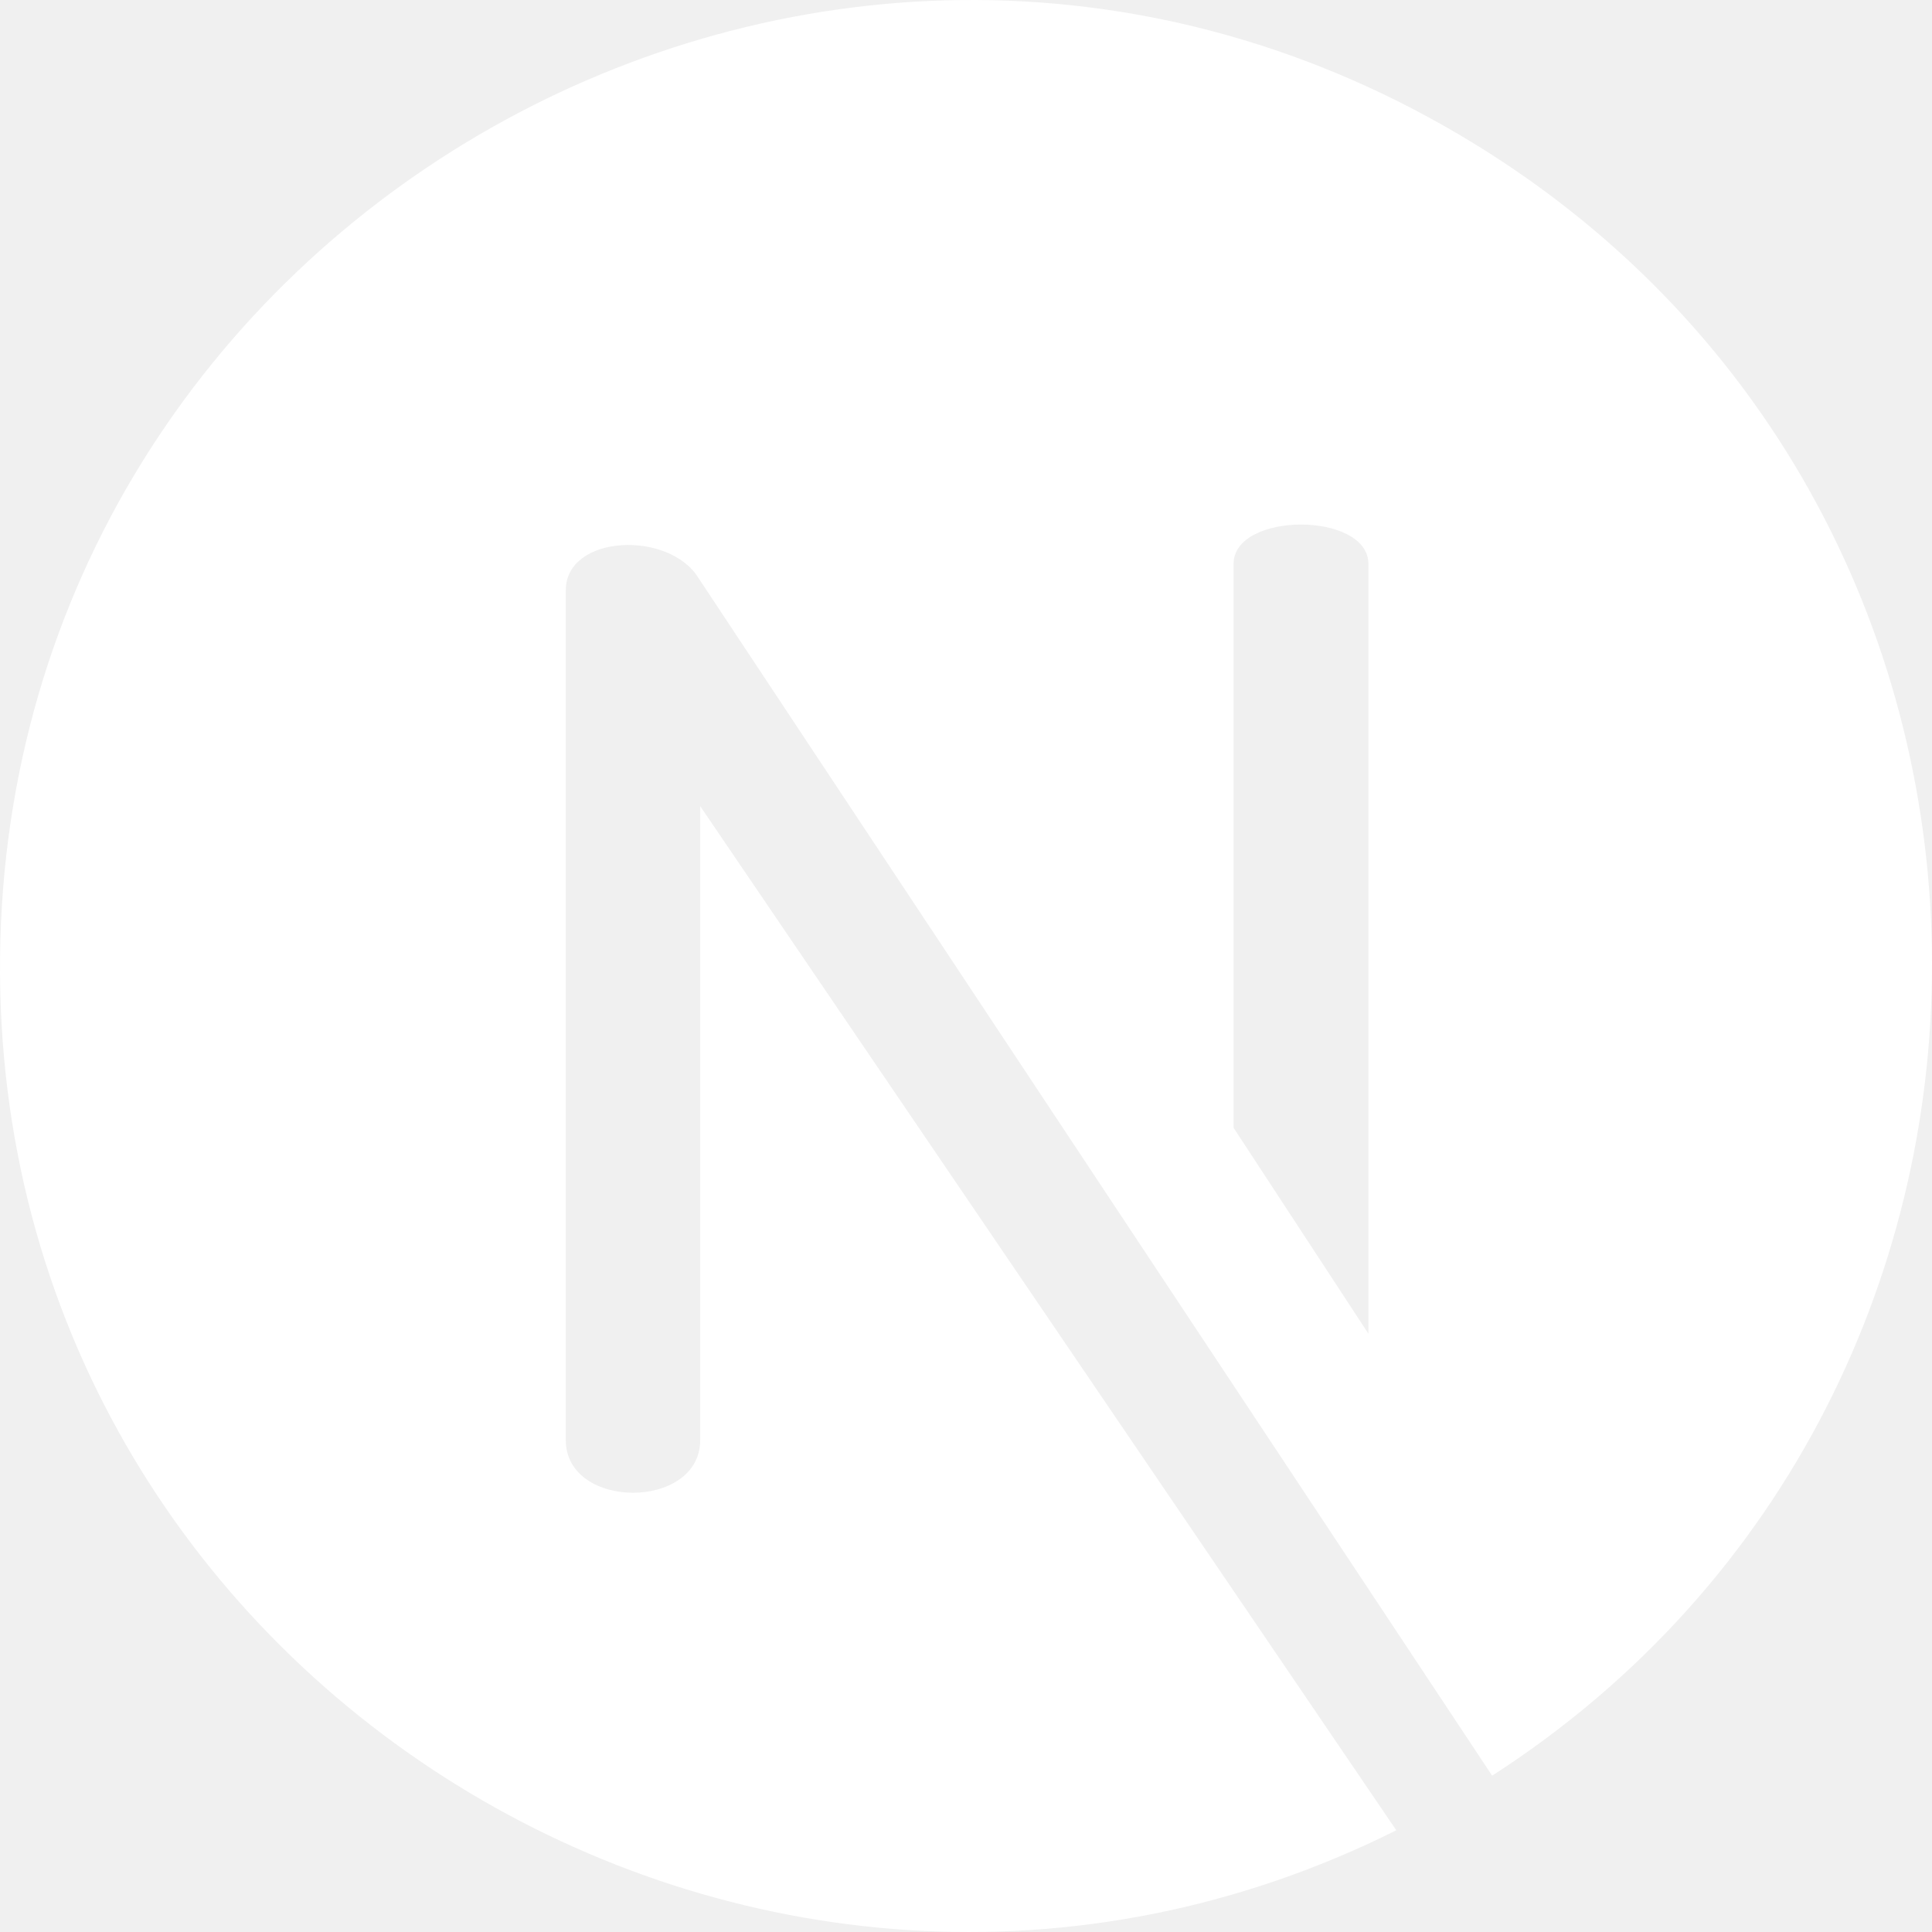
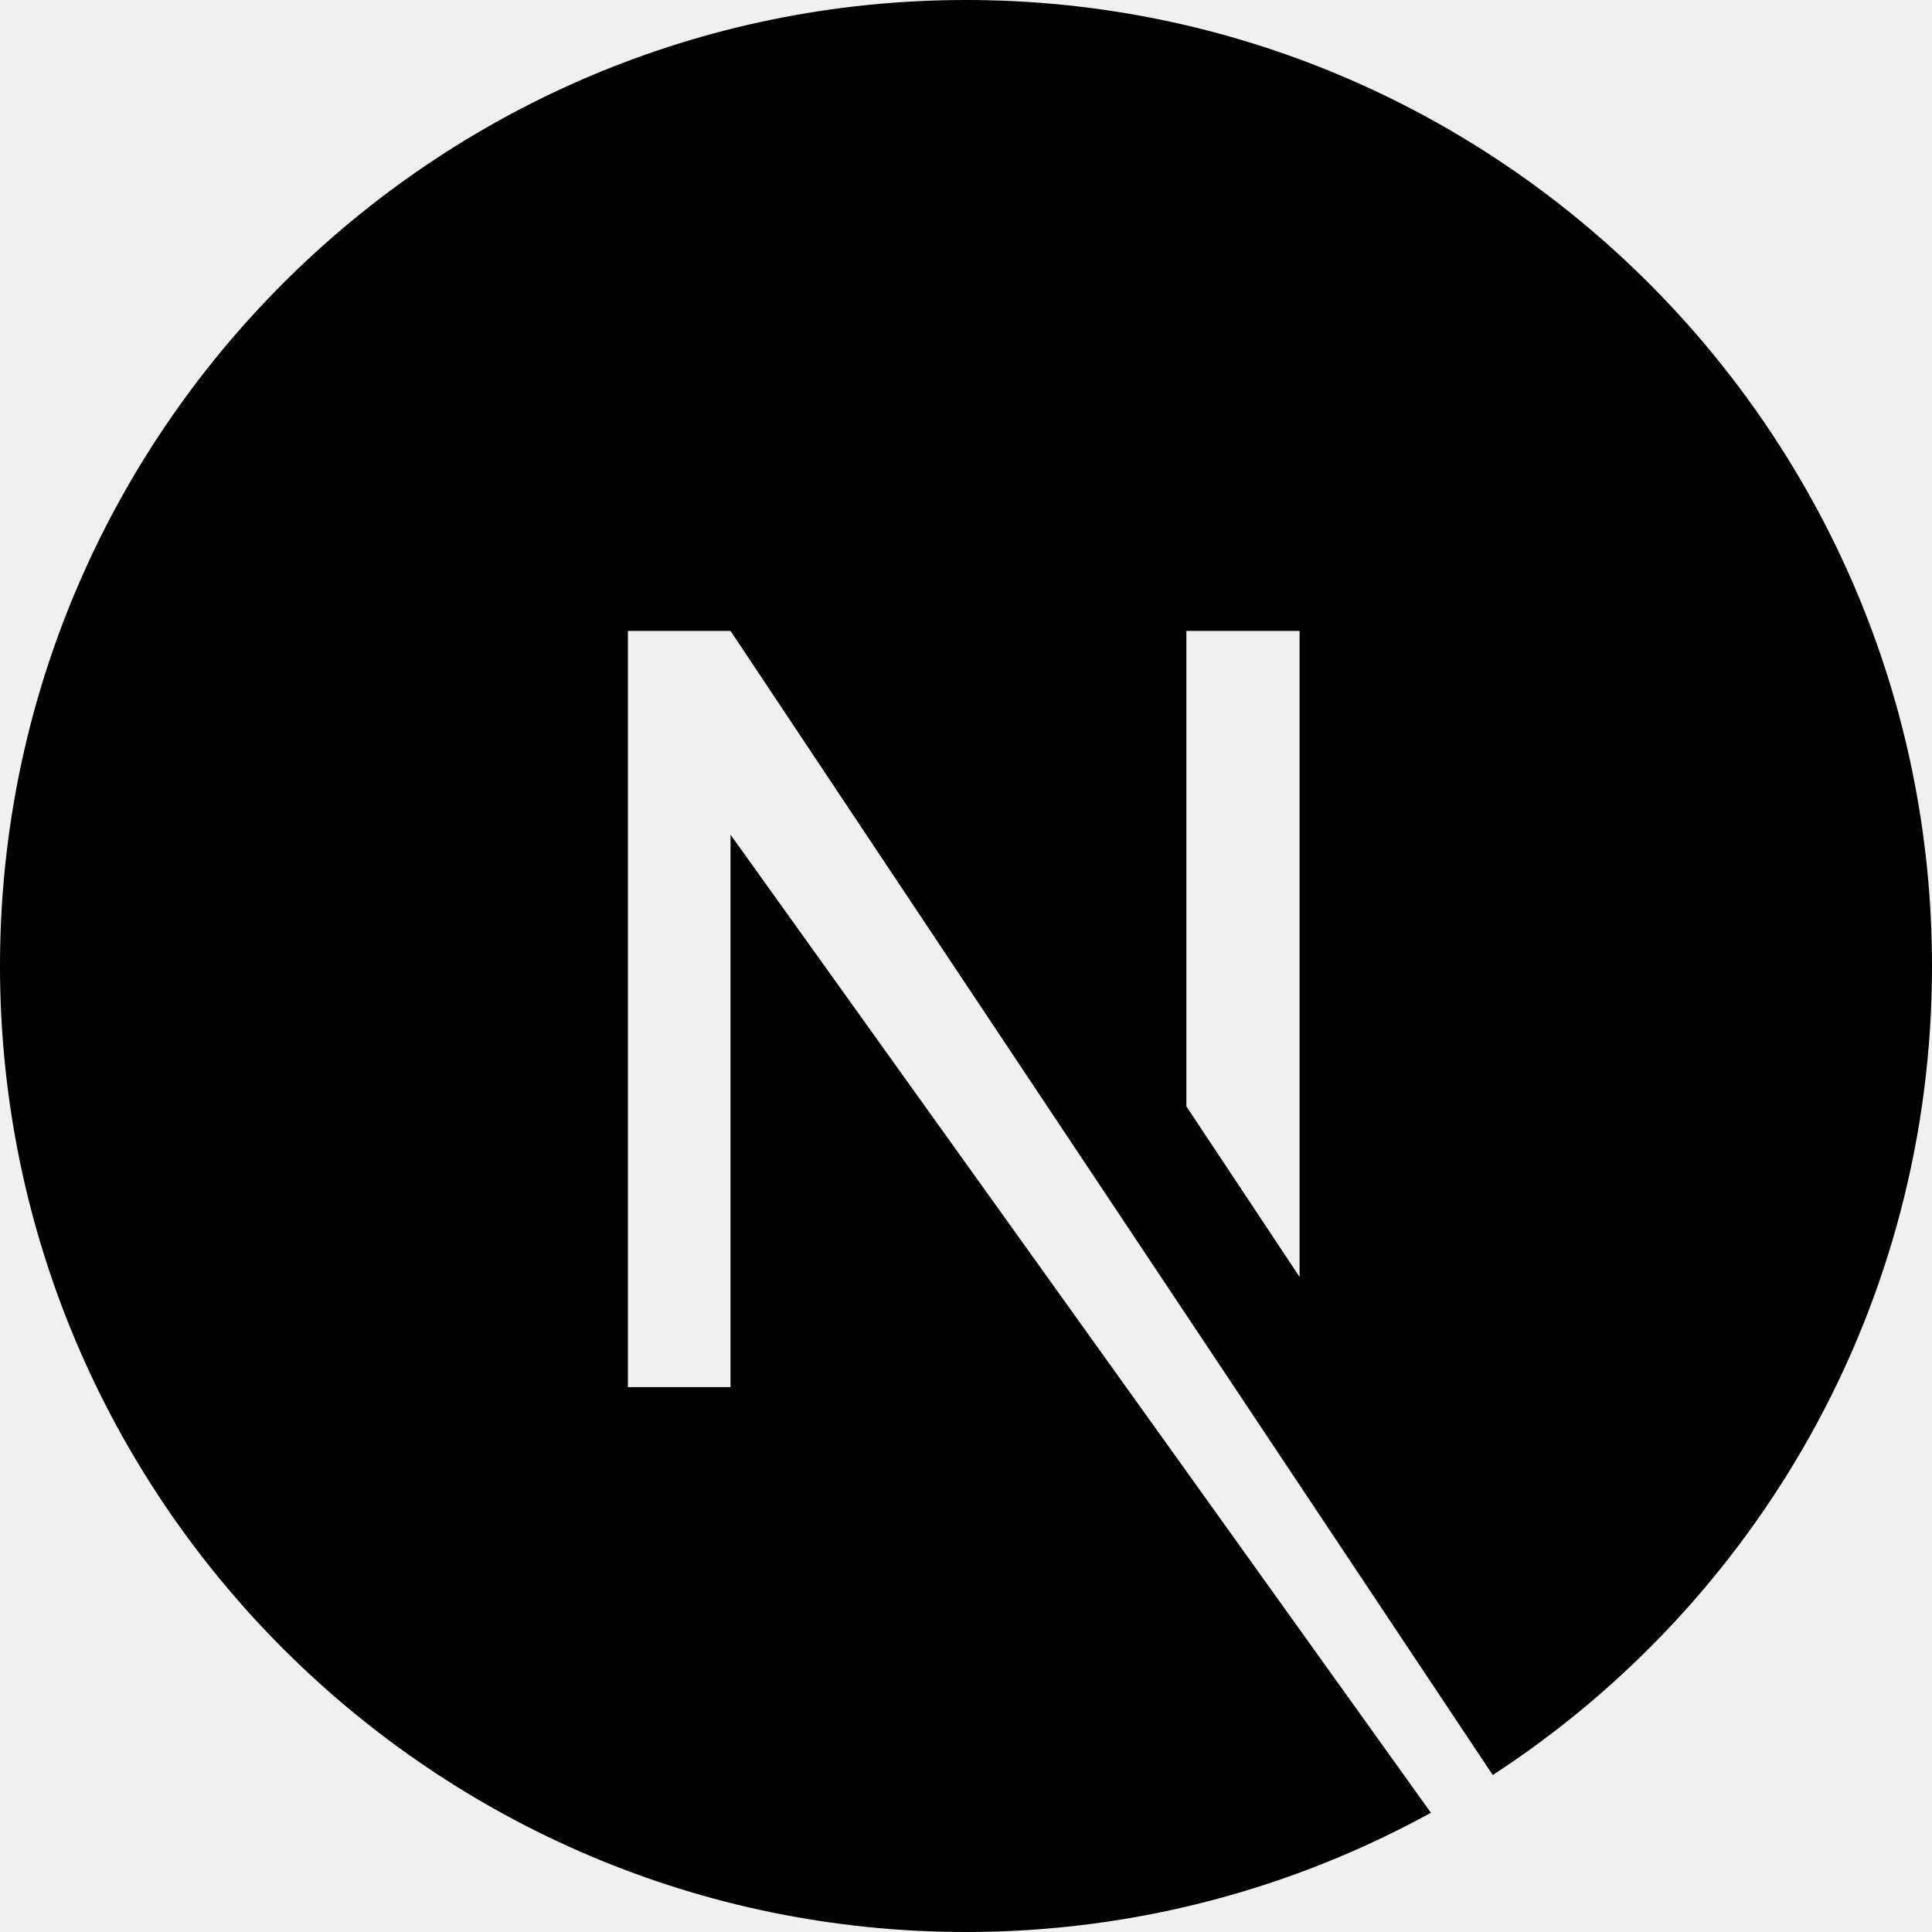
- <svg xmlns="http://www.w3.org/2000/svg" aria-hidden="true" role="img" width="1em" height="1em" preserveAspectRatio="xMidYMid meet" viewBox="0 0 512 512">
-   <path d="M386.399 35.508C217.06-64.061 1.885 57.55.012 253.882c-1.828 191.716 201.063 315.545 370.02 231.163L185.56 213.636v167.997c0 18.614-35.619 18.614-35.619 0V156.421c0-14.776 27.448-15.989 35.226-3.145L395.43 470.572c157.95-101.737 155.817-338.136-9.031-435.064zm-23.756 317.939L326.91 298.87V149.458c0-13.932 35.732-13.932 35.732 0v203.989z" fill="white" />
+ <svg xmlns="http://www.w3.org/2000/svg" viewBox="0 0 128 128" fill="#000000">
+   <path d="M64 0C28.7 0 0 28.7 0 64s28.7 64 64 64c11.2 0 21.7-2.9 30.8-7.9L48.4 55.3v36.6h-6.8V41.8h6.8l50.5 75.8C116.4 106.2 128 86.5 128 64c0-35.3-28.7-64-64-64zm22.1 84.6l-7.5-11.3V41.8h7.5v42.8z" />
</svg>
